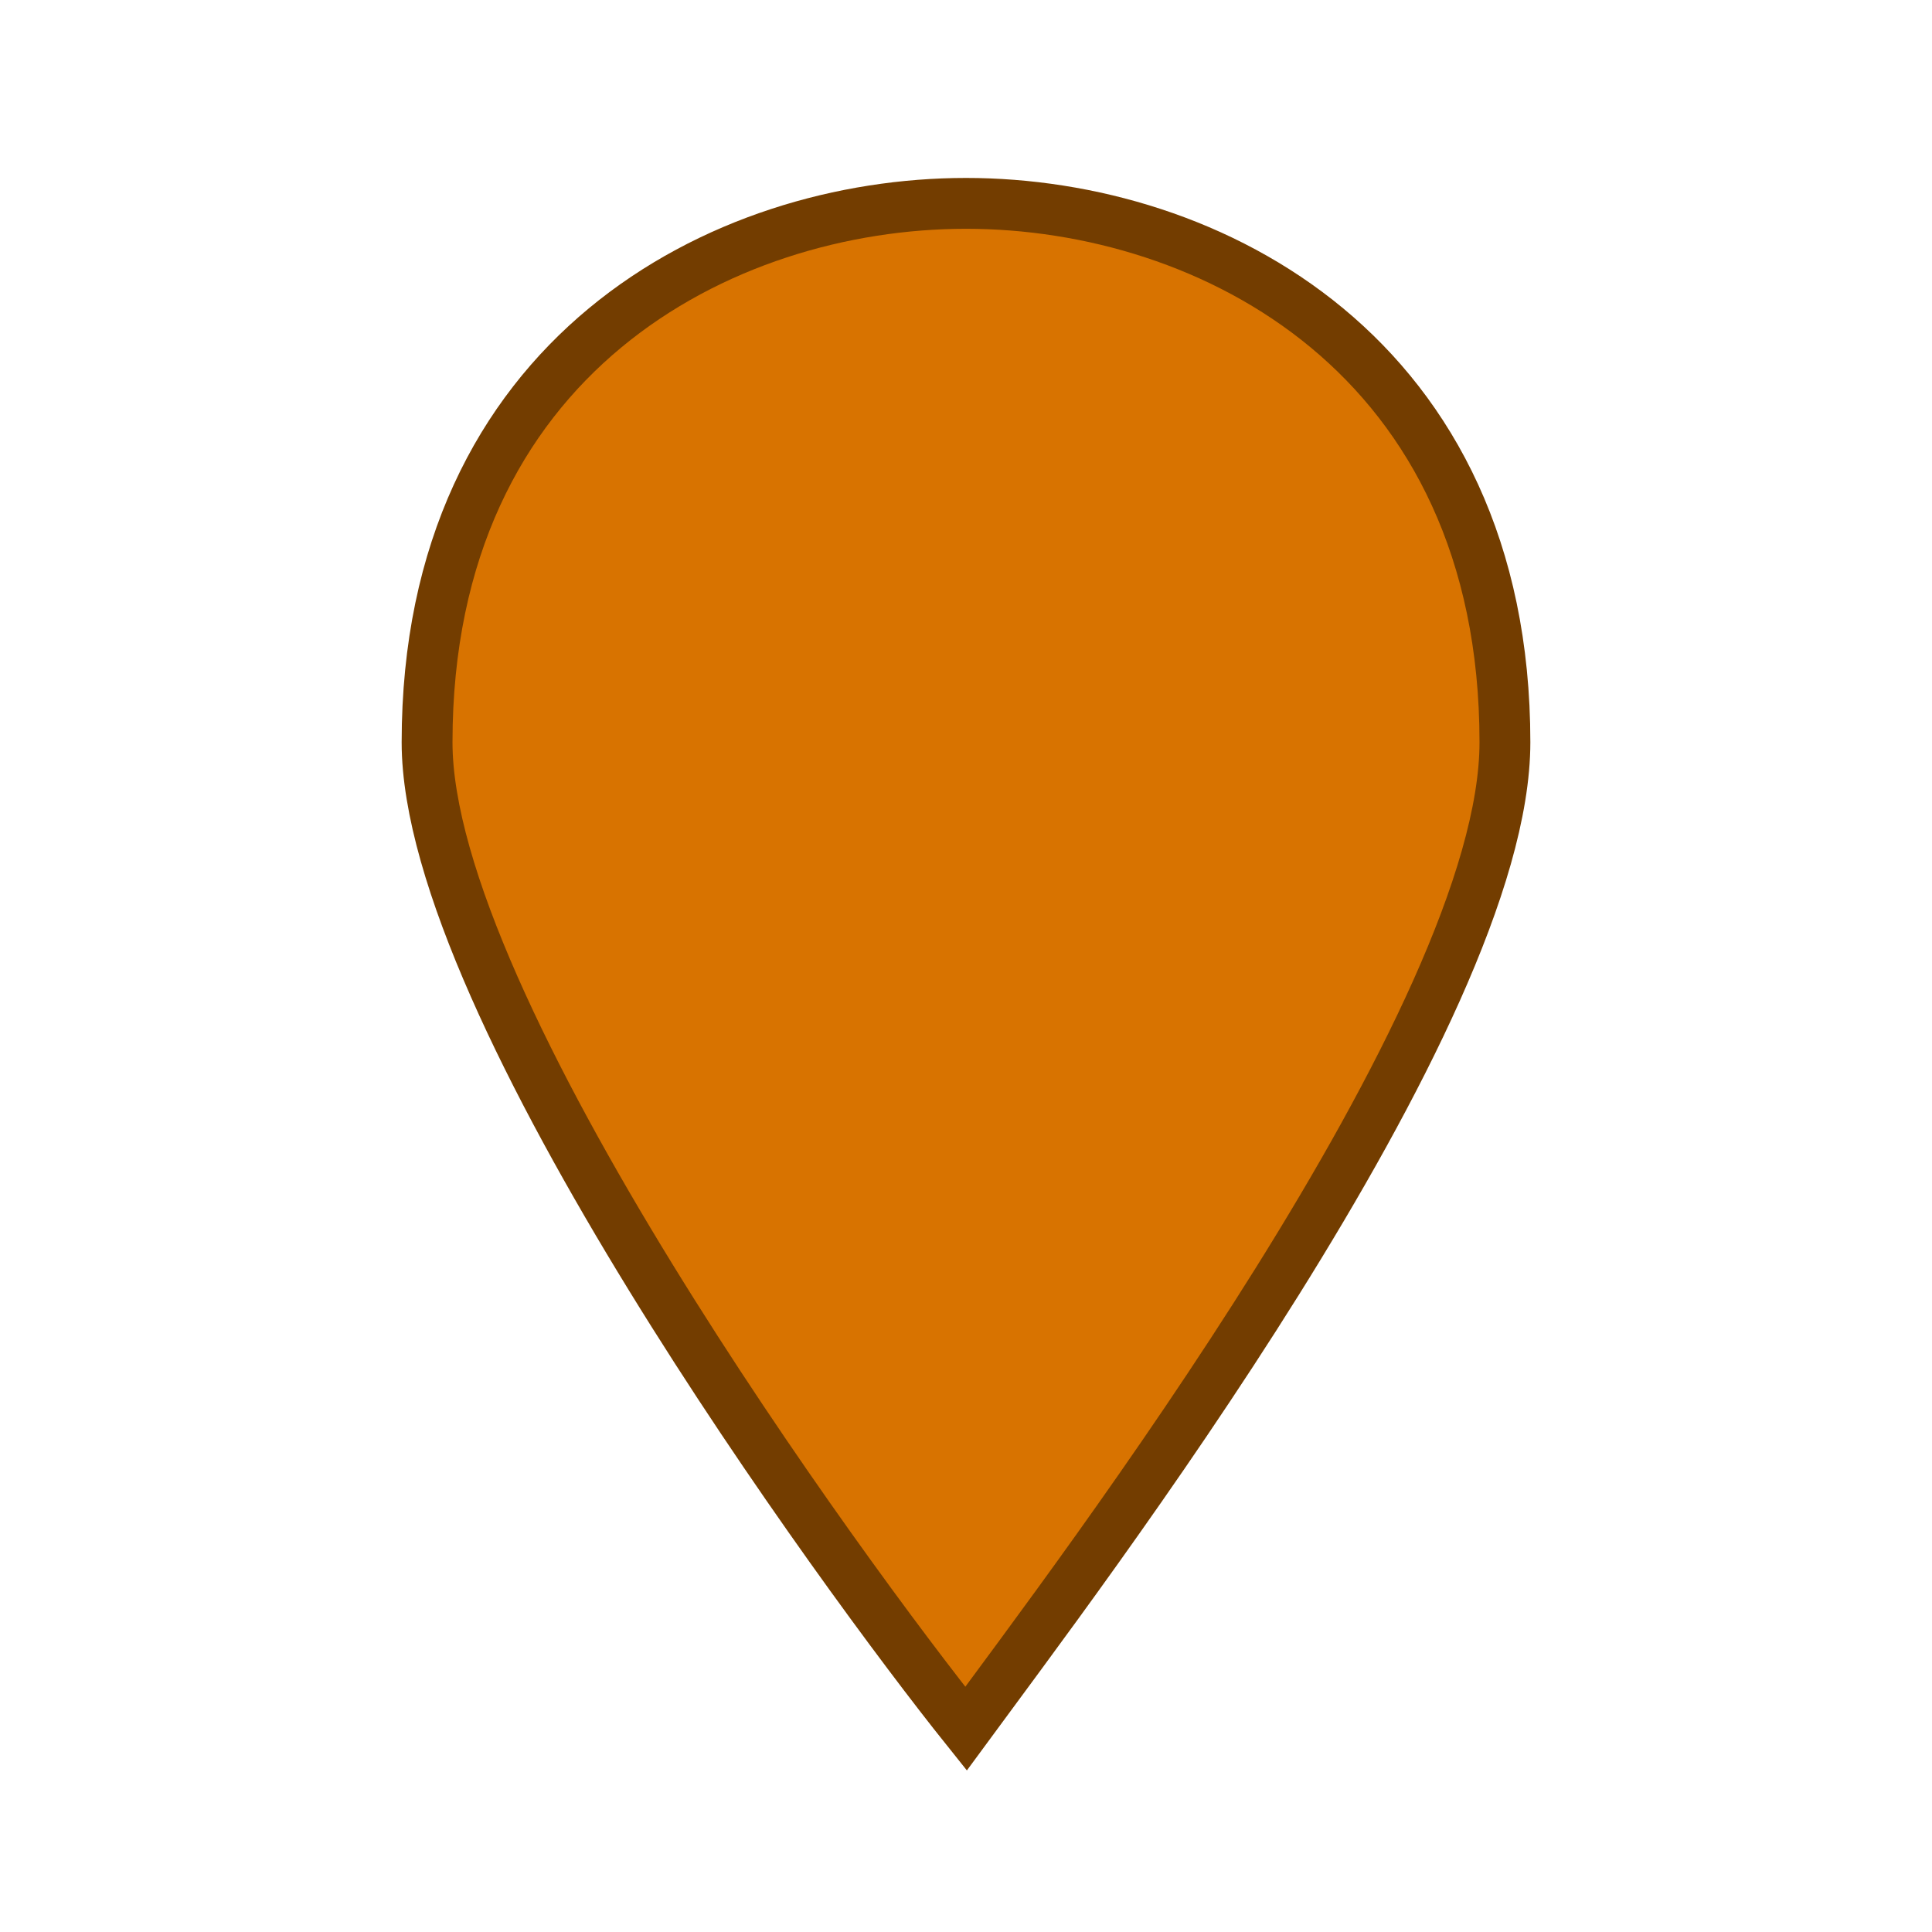
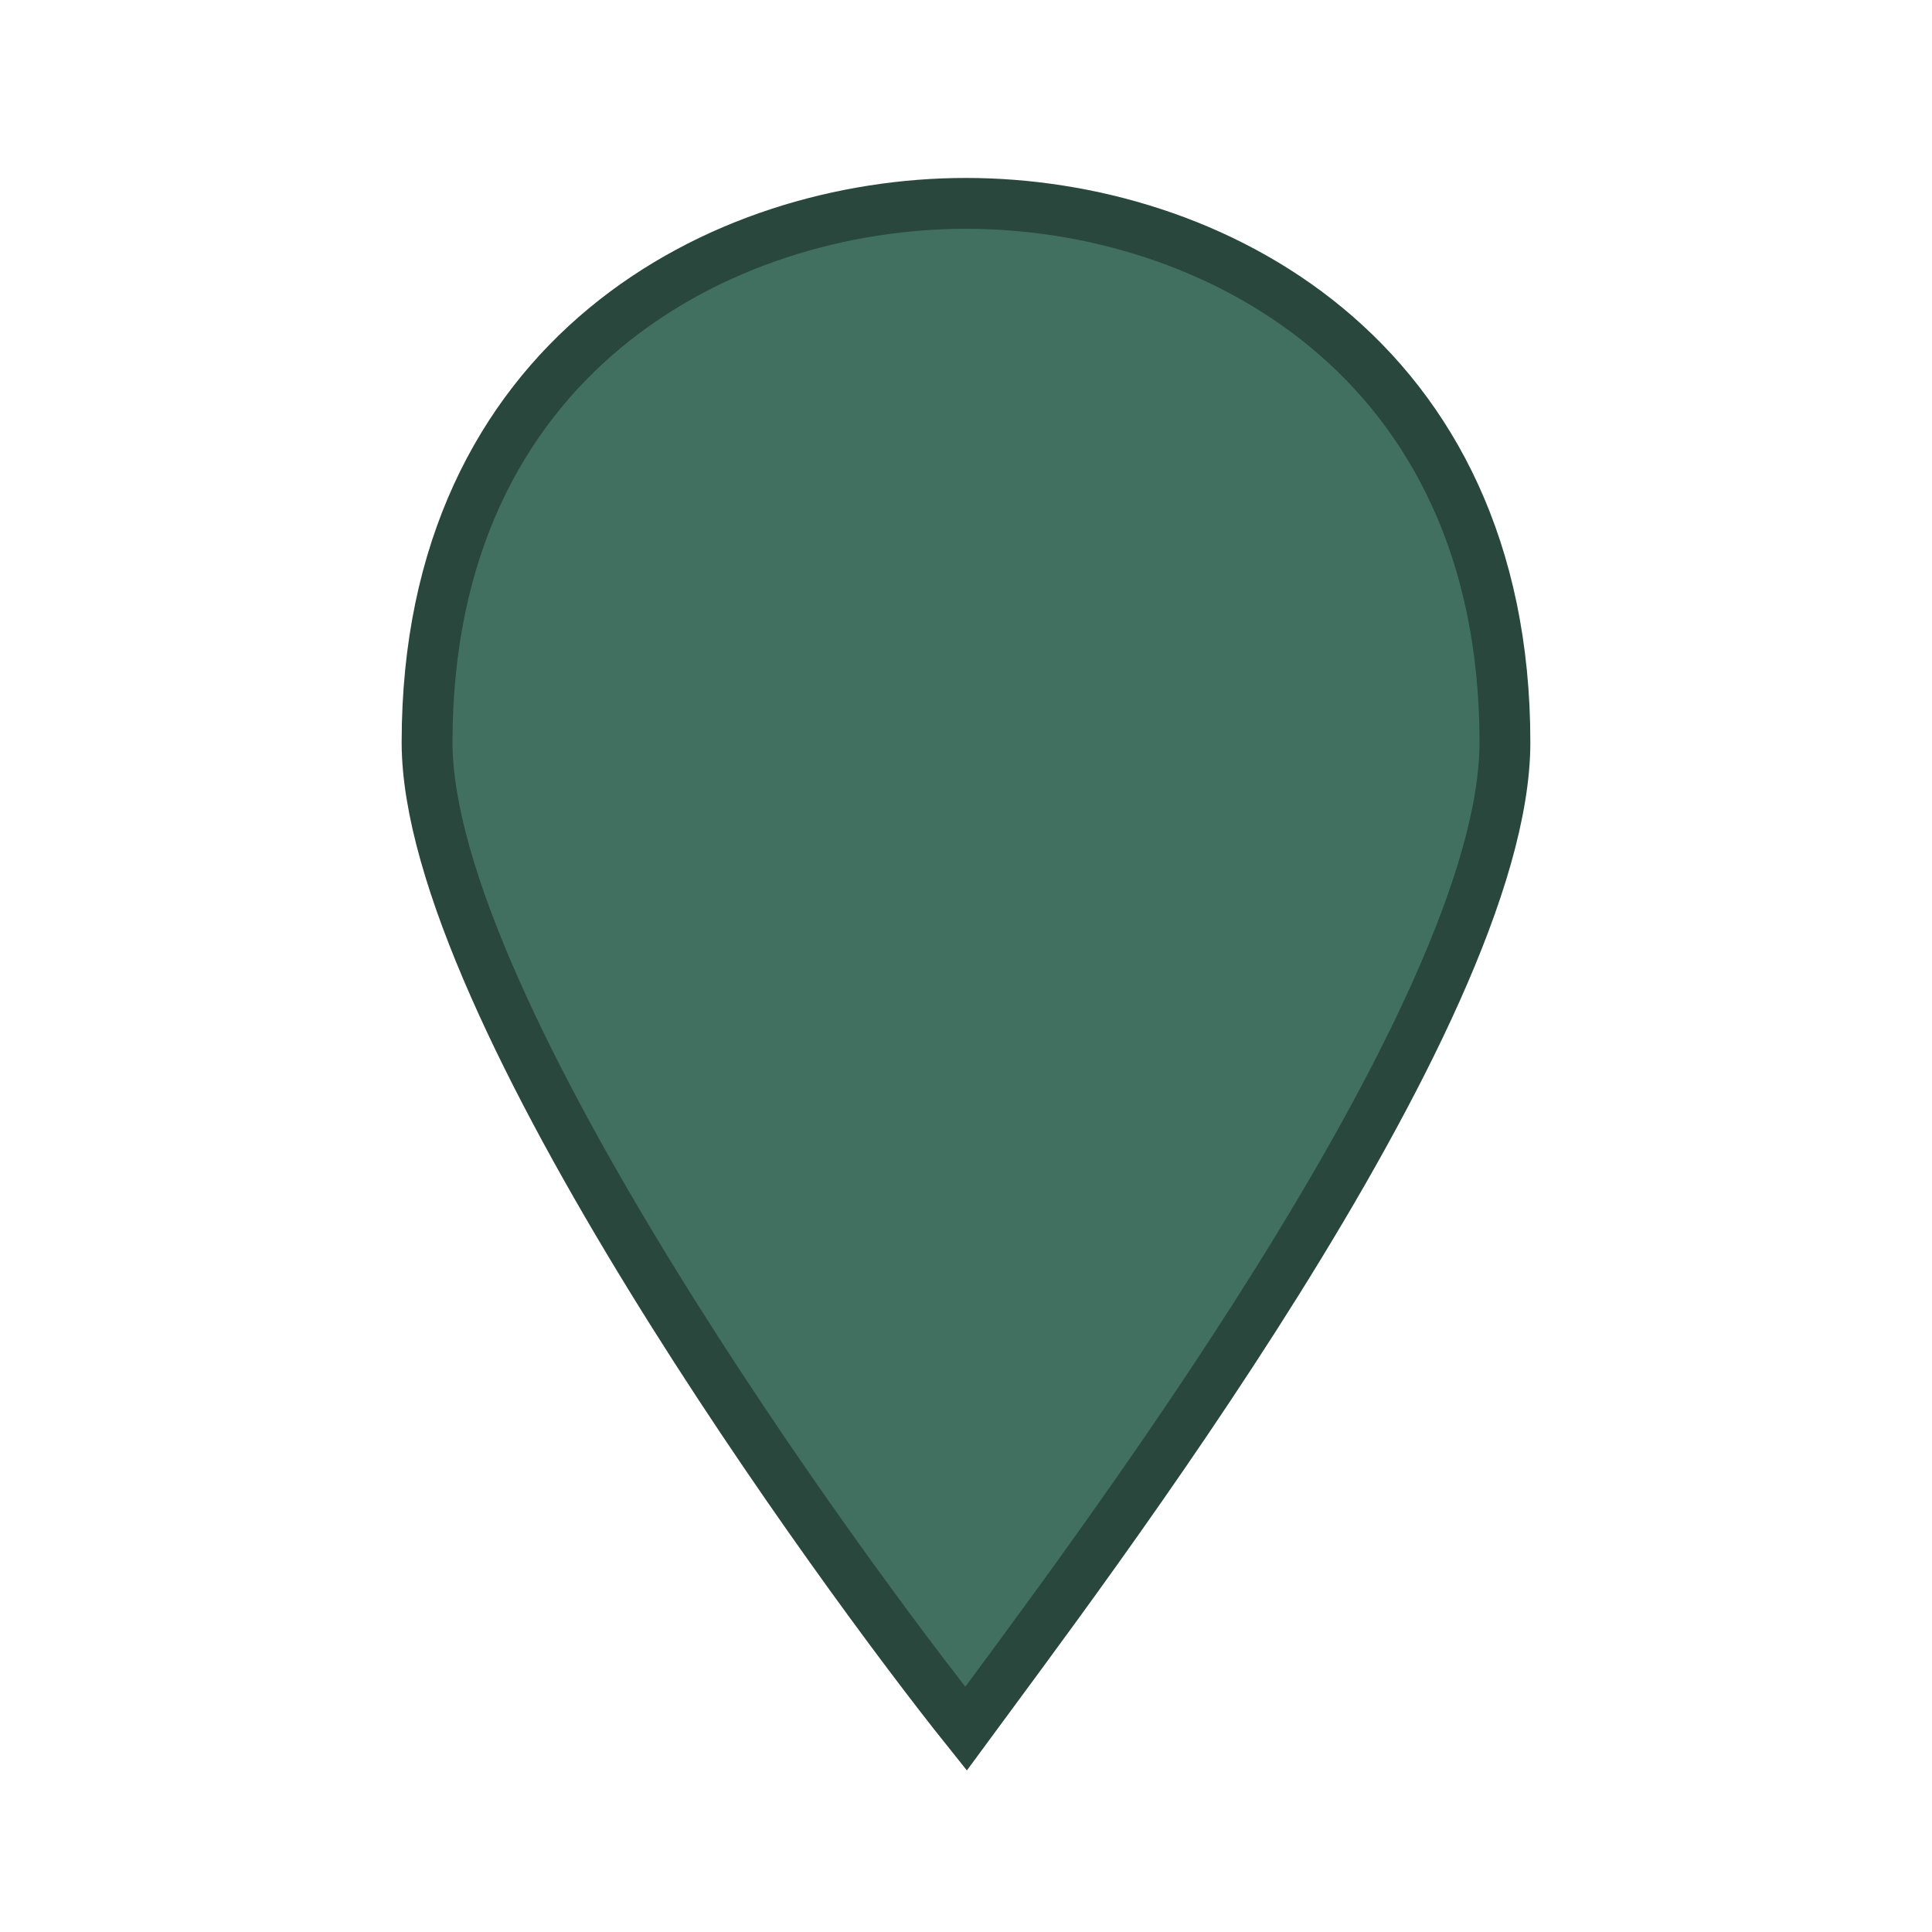
<svg xmlns="http://www.w3.org/2000/svg" version="1.1" id="Layer_1" x="0px" y="0px" viewBox="0 0 19 19" style="enable-background:new 0 0 19 19;" xml:space="preserve">
  <style type="text/css">
	.st0{fill:none;}
- 	.st1{fill:#D87300;stroke:#733D00;stroke-width:0.5;stroke-miterlimit:10;}
+ 	.st1{fill:#417060;stroke:#29473D;stroke-width:0.5;stroke-miterlimit:10;}
</style>
  <rect class="st0" width="19" height="19" />
  <path class="st1" d="M9.5,2C7.1,2,4.2,3.5,4.2,7.3c0,2.6,4.1,8.2,5.3,9.7c1.1-1.5,5.3-7,5.3-9.7C14.8,3.5,11.9,2,9.5,2z" />
+   <path class="st1" d="M-8.4,2c-2.4,0-5.3,1.5-5.3,5.3c0,2.6,4.1,8.2,5.3,9.7c1.1-1.5,5.3-7,5.3-9.7C-3.1,3.5-6,2-8.4,2z" />
</svg>
